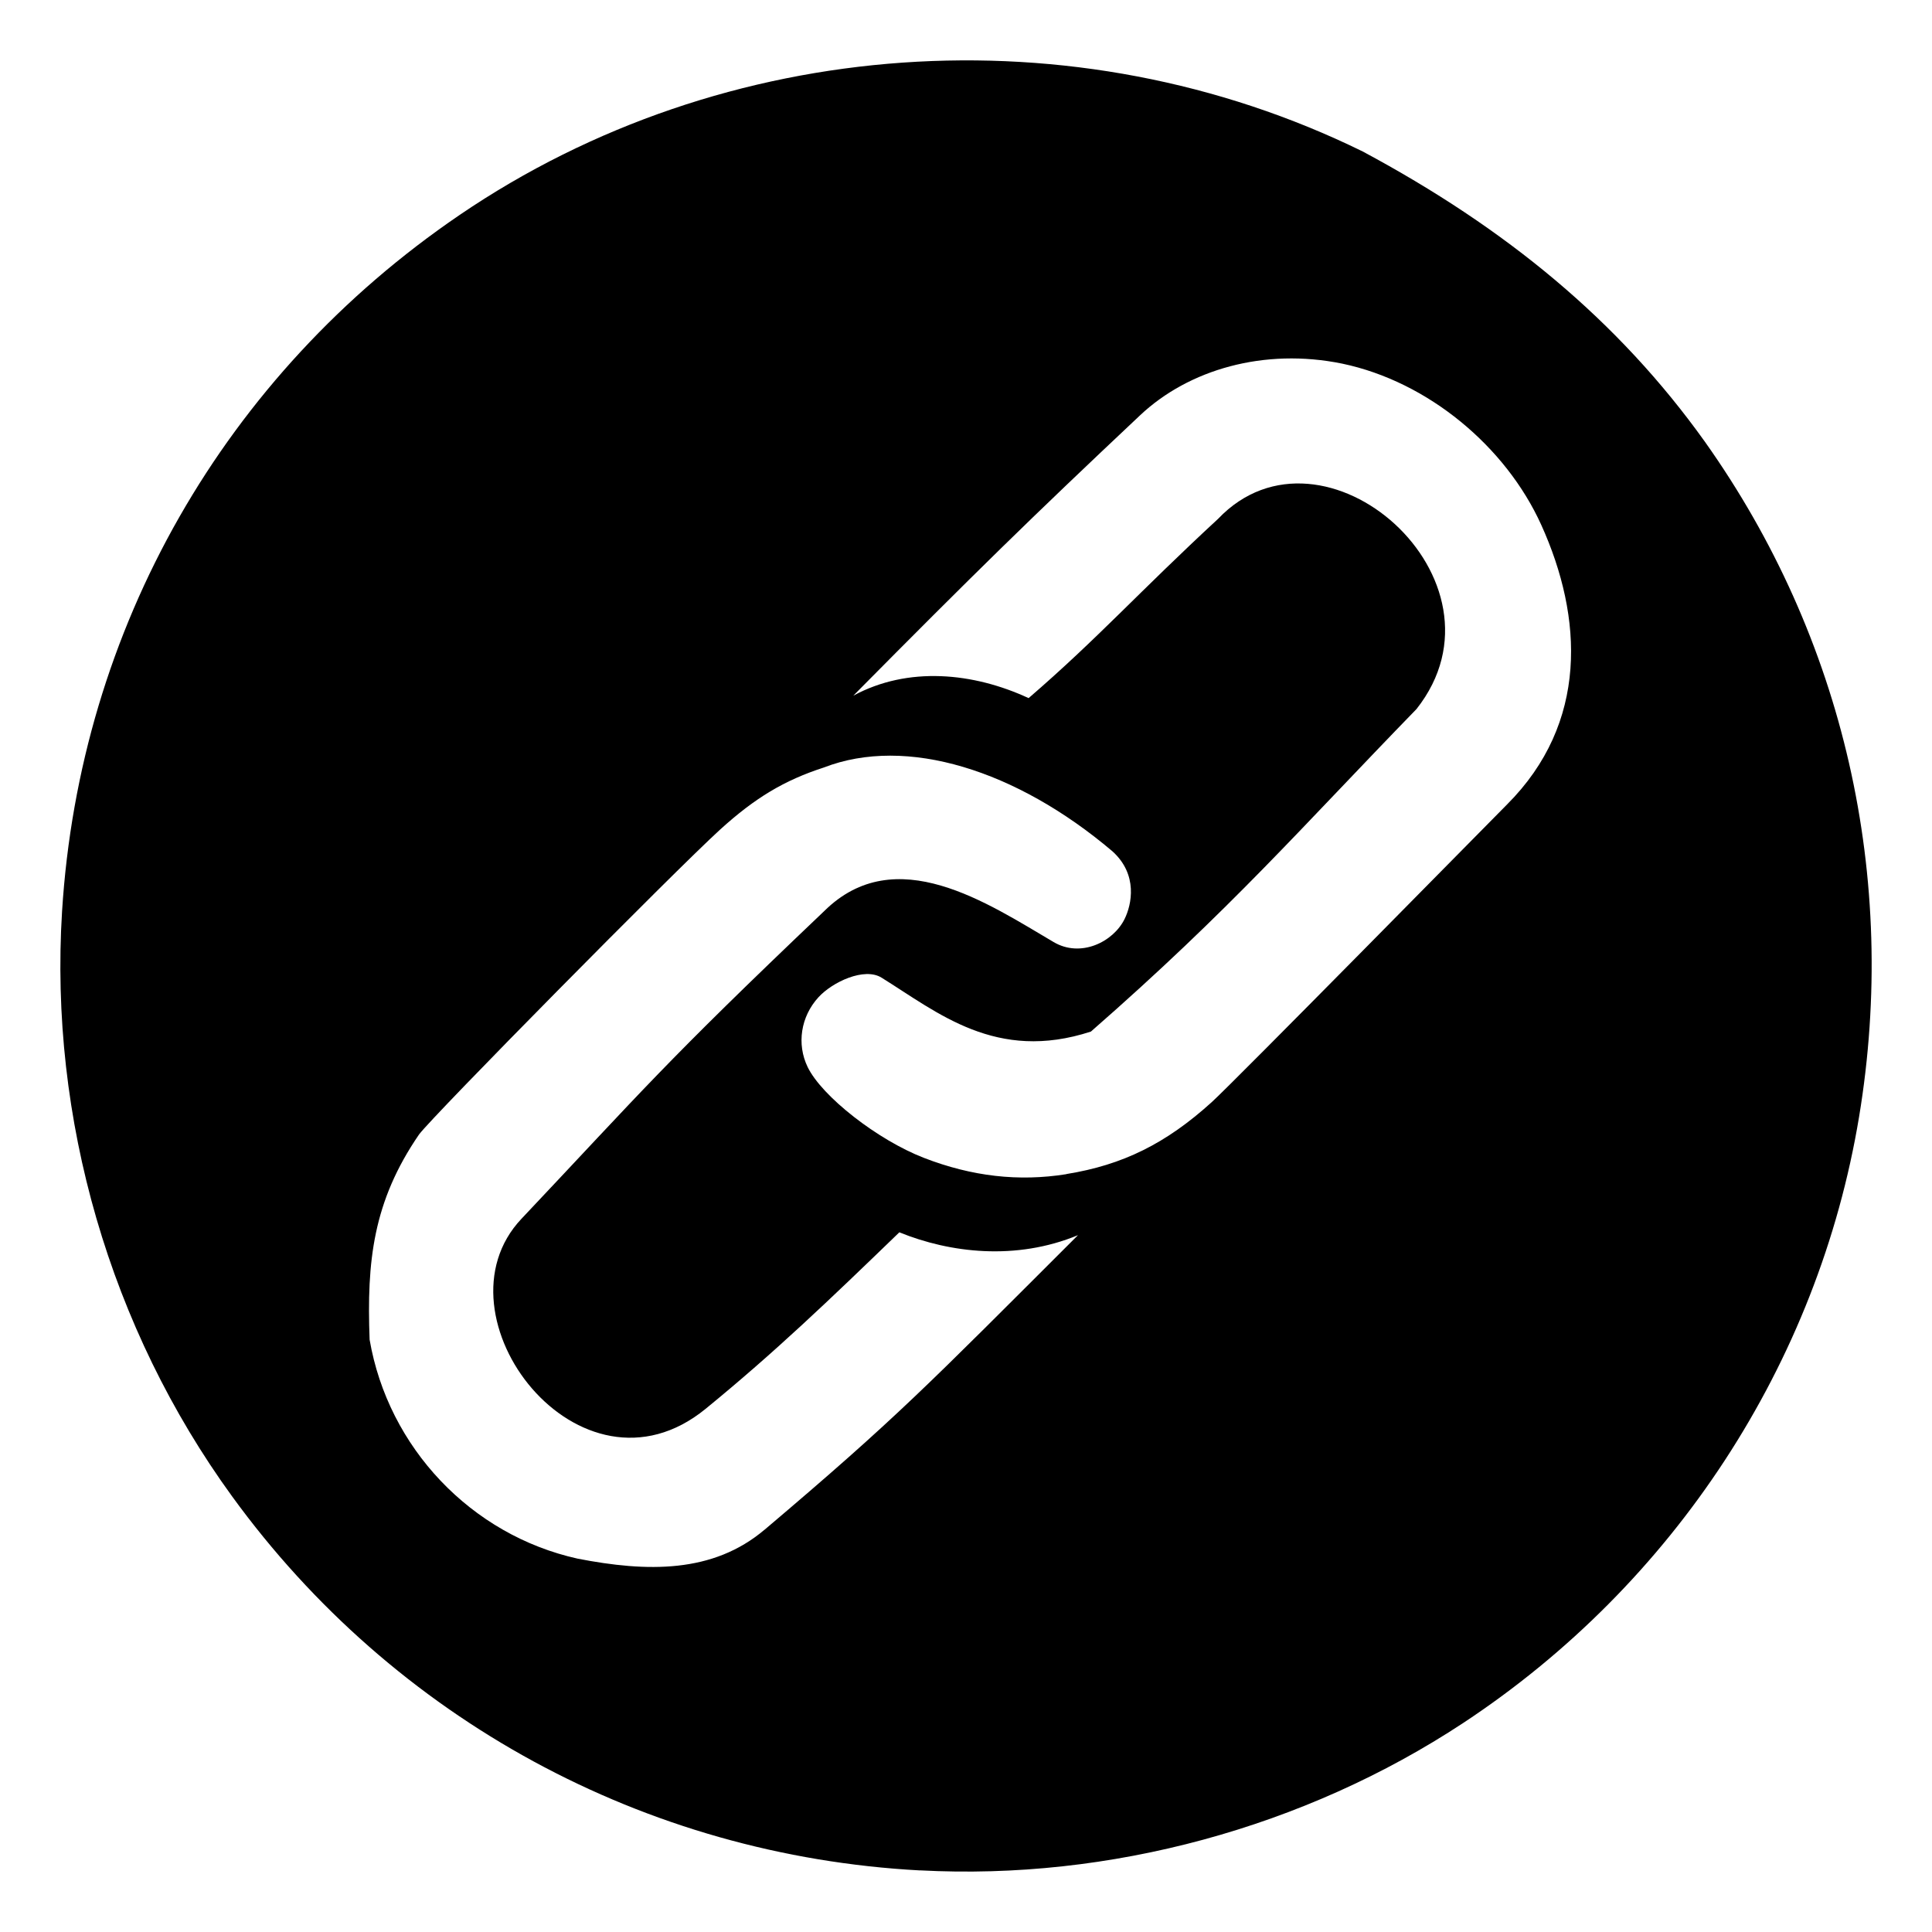
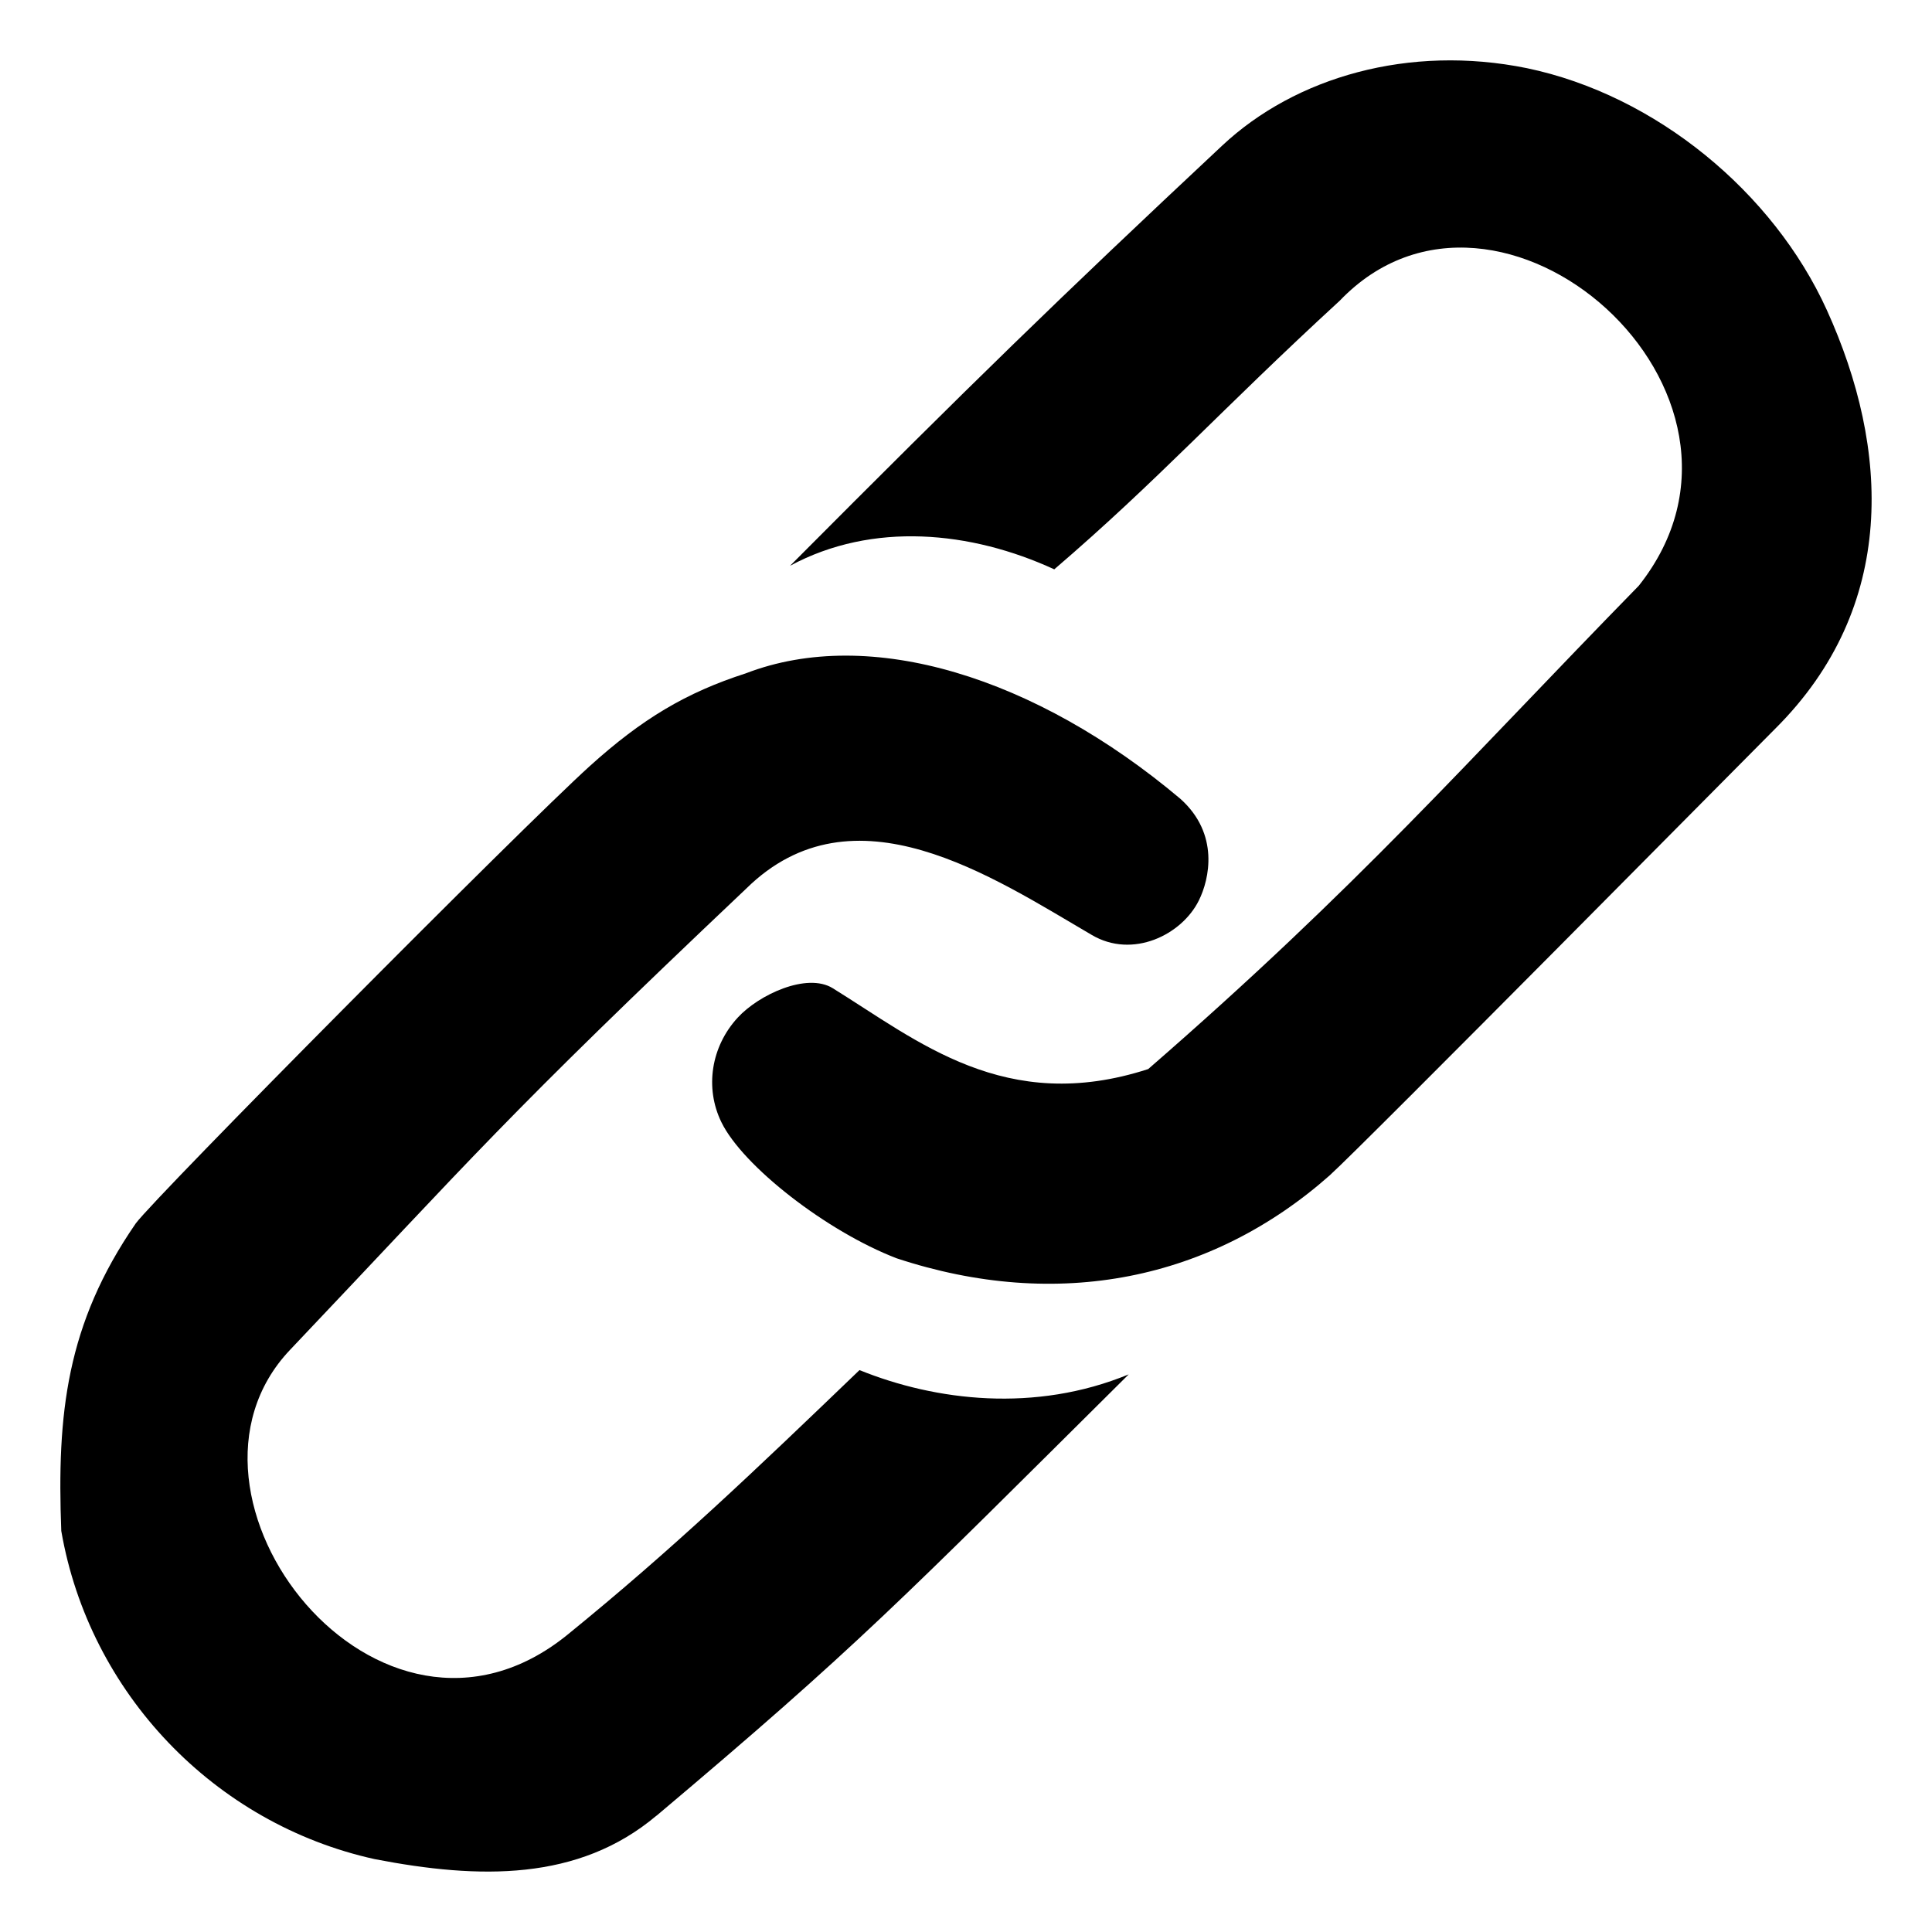
<svg xmlns="http://www.w3.org/2000/svg" width="32" height="32" version="1.1">
-   <path d="M 15.237,30.98 C 10.683,30.736 6.525,28.475 3.844,24.784 1.823,22.003 0.814,18.529 1.028,15.093 1.321,10.409 3.717,6.213 7.612,3.561 11.997,0.575 17.798,0.168 22.571,2.509 c 2.375,1.273 4.235,2.803 5.667,4.807 2.304,3.246 3.211,7.22 2.554,11.183 -0.677,4.082 -3.063,7.735 -6.557,10.039 -2.628,1.733 -5.858,2.609 -8.997,2.441 z M 12.665,25.336 c 2.205,-1.868 2.682,-2.374 5.19,-4.878 -1.028,0.426 -2.121,0.294 -2.959,-0.047 -1.165,1.126 -2.058,1.983 -3.208,2.923 -2.079,1.699 -4.569,-1.54 -3.051,-3.147 2.03,-2.15 2.331,-2.543 5.015,-5.097 1.18,-1.168 2.711,-0.126 3.797,0.512 0.45,0.268 0.991,-2.37e-4 1.178,-0.381 0.116,-0.235 0.227,-0.735 -0.203,-1.122 -1.59,-1.347 -3.413,-1.916 -4.778,-1.387 -0.655,0.212 -1.139,0.502 -1.717,1.027 -0.754,0.686 -4.764,4.747 -4.988,5.051 -0.764,1.113 -0.868,2.105 -0.819,3.399 0.308,1.789 1.682,3.236 3.445,3.627 1.15,0.224 2.24,0.246 3.097,-0.48 z m 4.998,-5.89 c 0.933,-0.15 1.65,-0.505 2.407,-1.191 0.362,-0.328 4.697,-4.736 4.891,-4.93 1.35,-1.35 1.261,-3.097 0.568,-4.629 C 24.941,7.396 23.653,6.321 22.232,6.023 20.937,5.758 19.688,6.121 18.884,6.878 c -1.817,1.71 -2.743,2.617 -4.751,4.645 0.907,-0.492 1.99,-0.384 2.904,0.04 1.147,-0.989 1.821,-1.752 3.138,-2.969 1.743,-1.83 4.975,1.015 3.286,3.151 -1.914,1.968 -3.072,3.313 -5.392,5.341 -1.57,0.512 -2.534,-0.313 -3.468,-0.893 -0.285,-0.177 -0.814,0.072 -1.045,0.325 -0.293,0.32 -0.363,0.775 -0.179,1.155 0.236,0.487 1.159,1.208 1.926,1.505 0.795,0.308 1.571,0.396 2.359,0.27 z" />
+   <path d="m 10.874,30.074 c 3.323,-2.8 4.041,-3.557 7.821,-7.31 -1.549,0.638 -3.196,0.441 -4.459,-0.071 -1.755,1.687 -3.101,2.972 -4.834,4.381 -3.132,2.547 -6.885,-2.307 -4.598,-4.716 3.059,-3.222 3.512,-3.811 7.556,-7.64 1.777,-1.751 4.085,-0.189 5.722,0.767 0.678,0.401 1.493,-3.56e-4 1.775,-0.571 0.175,-0.352 0.343,-1.101 -0.305,-1.682 -2.395,-2.019 -5.143,-2.872 -7.2,-2.079 -0.987,0.318 -1.717,0.752 -2.587,1.539 -1.136,1.028 -7.178,7.114 -7.516,7.571 -1.151,1.669 -1.308,3.155 -1.234,5.094 0.463,2.682 2.534,4.85 5.191,5.436 1.733,0.335 3.376,0.368 4.667,-0.72 z M 22.031,19.461 C 22.576,18.97 29.109,12.362 29.402,12.071 31.435,10.049 31.302,7.431 30.257,5.133 29.372,3.187 27.43,1.576 25.29,1.129 23.338,0.732 21.456,1.276 20.245,2.41 c -2.738,2.563 -4.134,3.923 -7.159,6.961 1.367,-0.737 2.998,-0.576 4.376,0.059 1.728,-1.482 2.744,-2.626 4.729,-4.45 2.626,-2.743 7.497,1.521 4.952,4.722 -2.885,2.95 -4.628,4.966 -8.125,8.005 -2.366,0.768 -3.818,-0.469 -5.225,-1.339 -0.429,-0.265 -1.227,0.108 -1.575,0.488 -0.441,0.48 -0.547,1.161 -0.27,1.73 0.355,0.729 1.746,1.81 2.902,2.255 2.67,0.882 5.216,0.363 7.182,-1.38 z" />
</svg>
